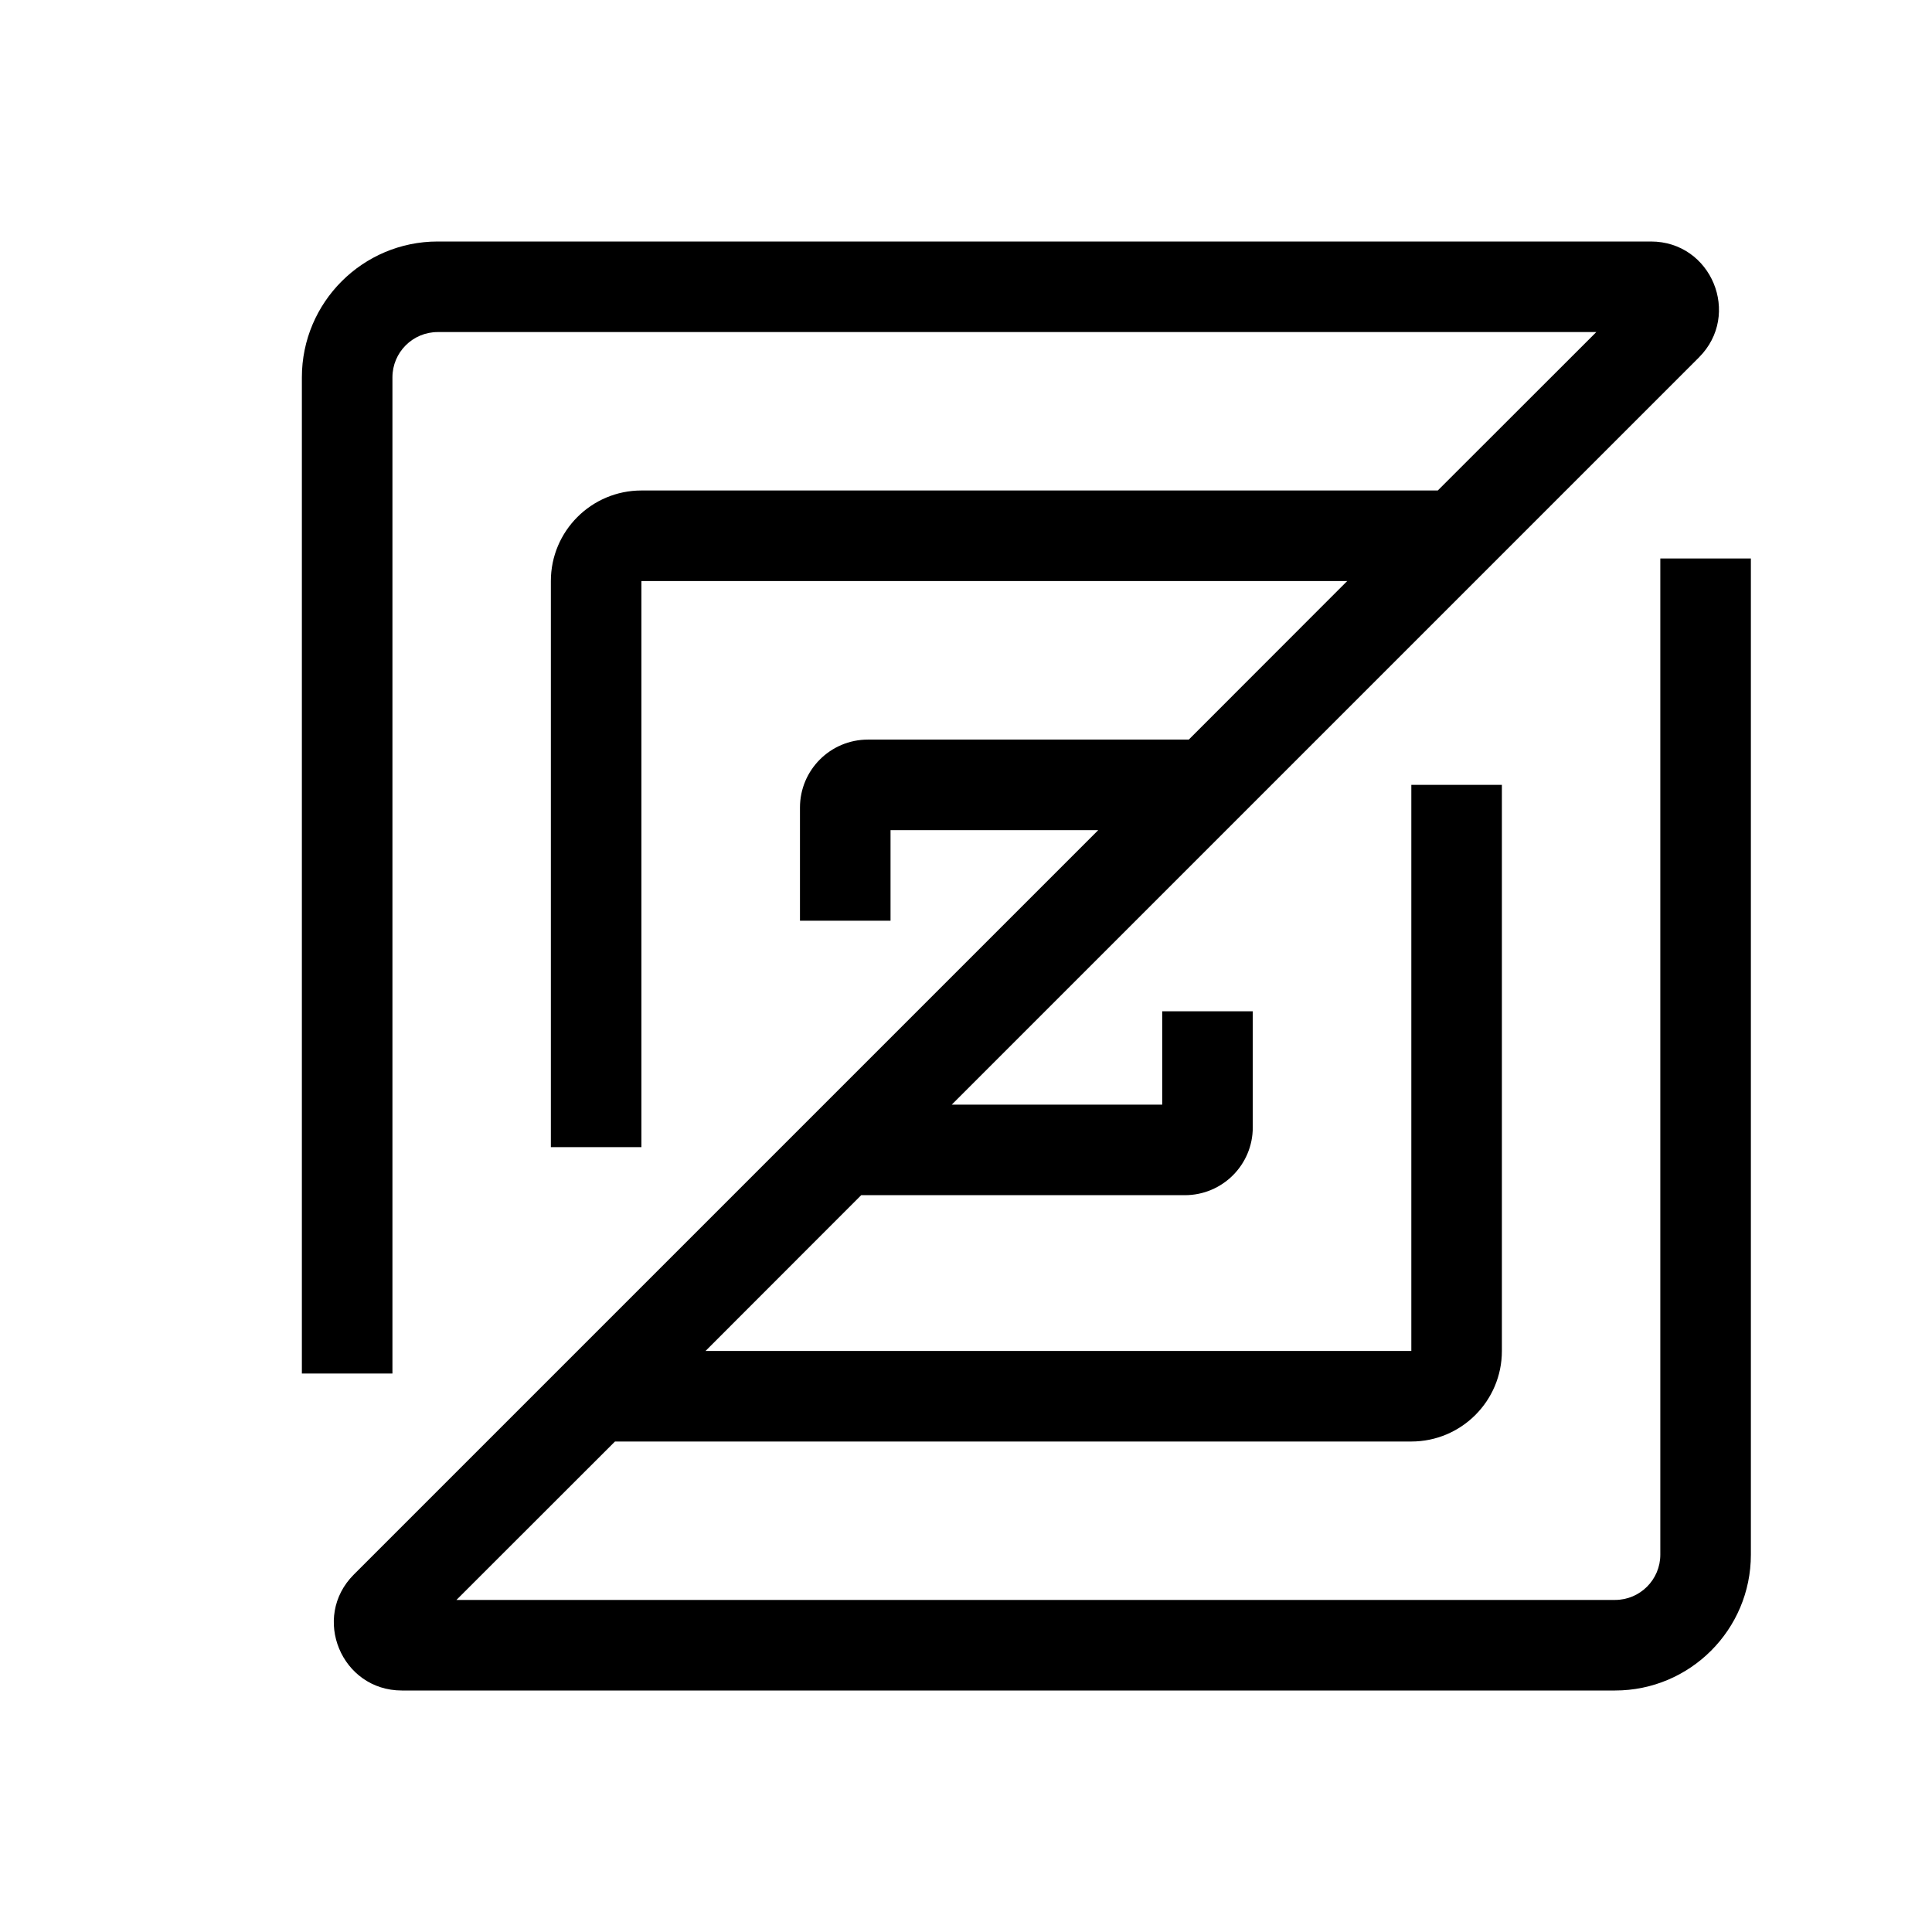
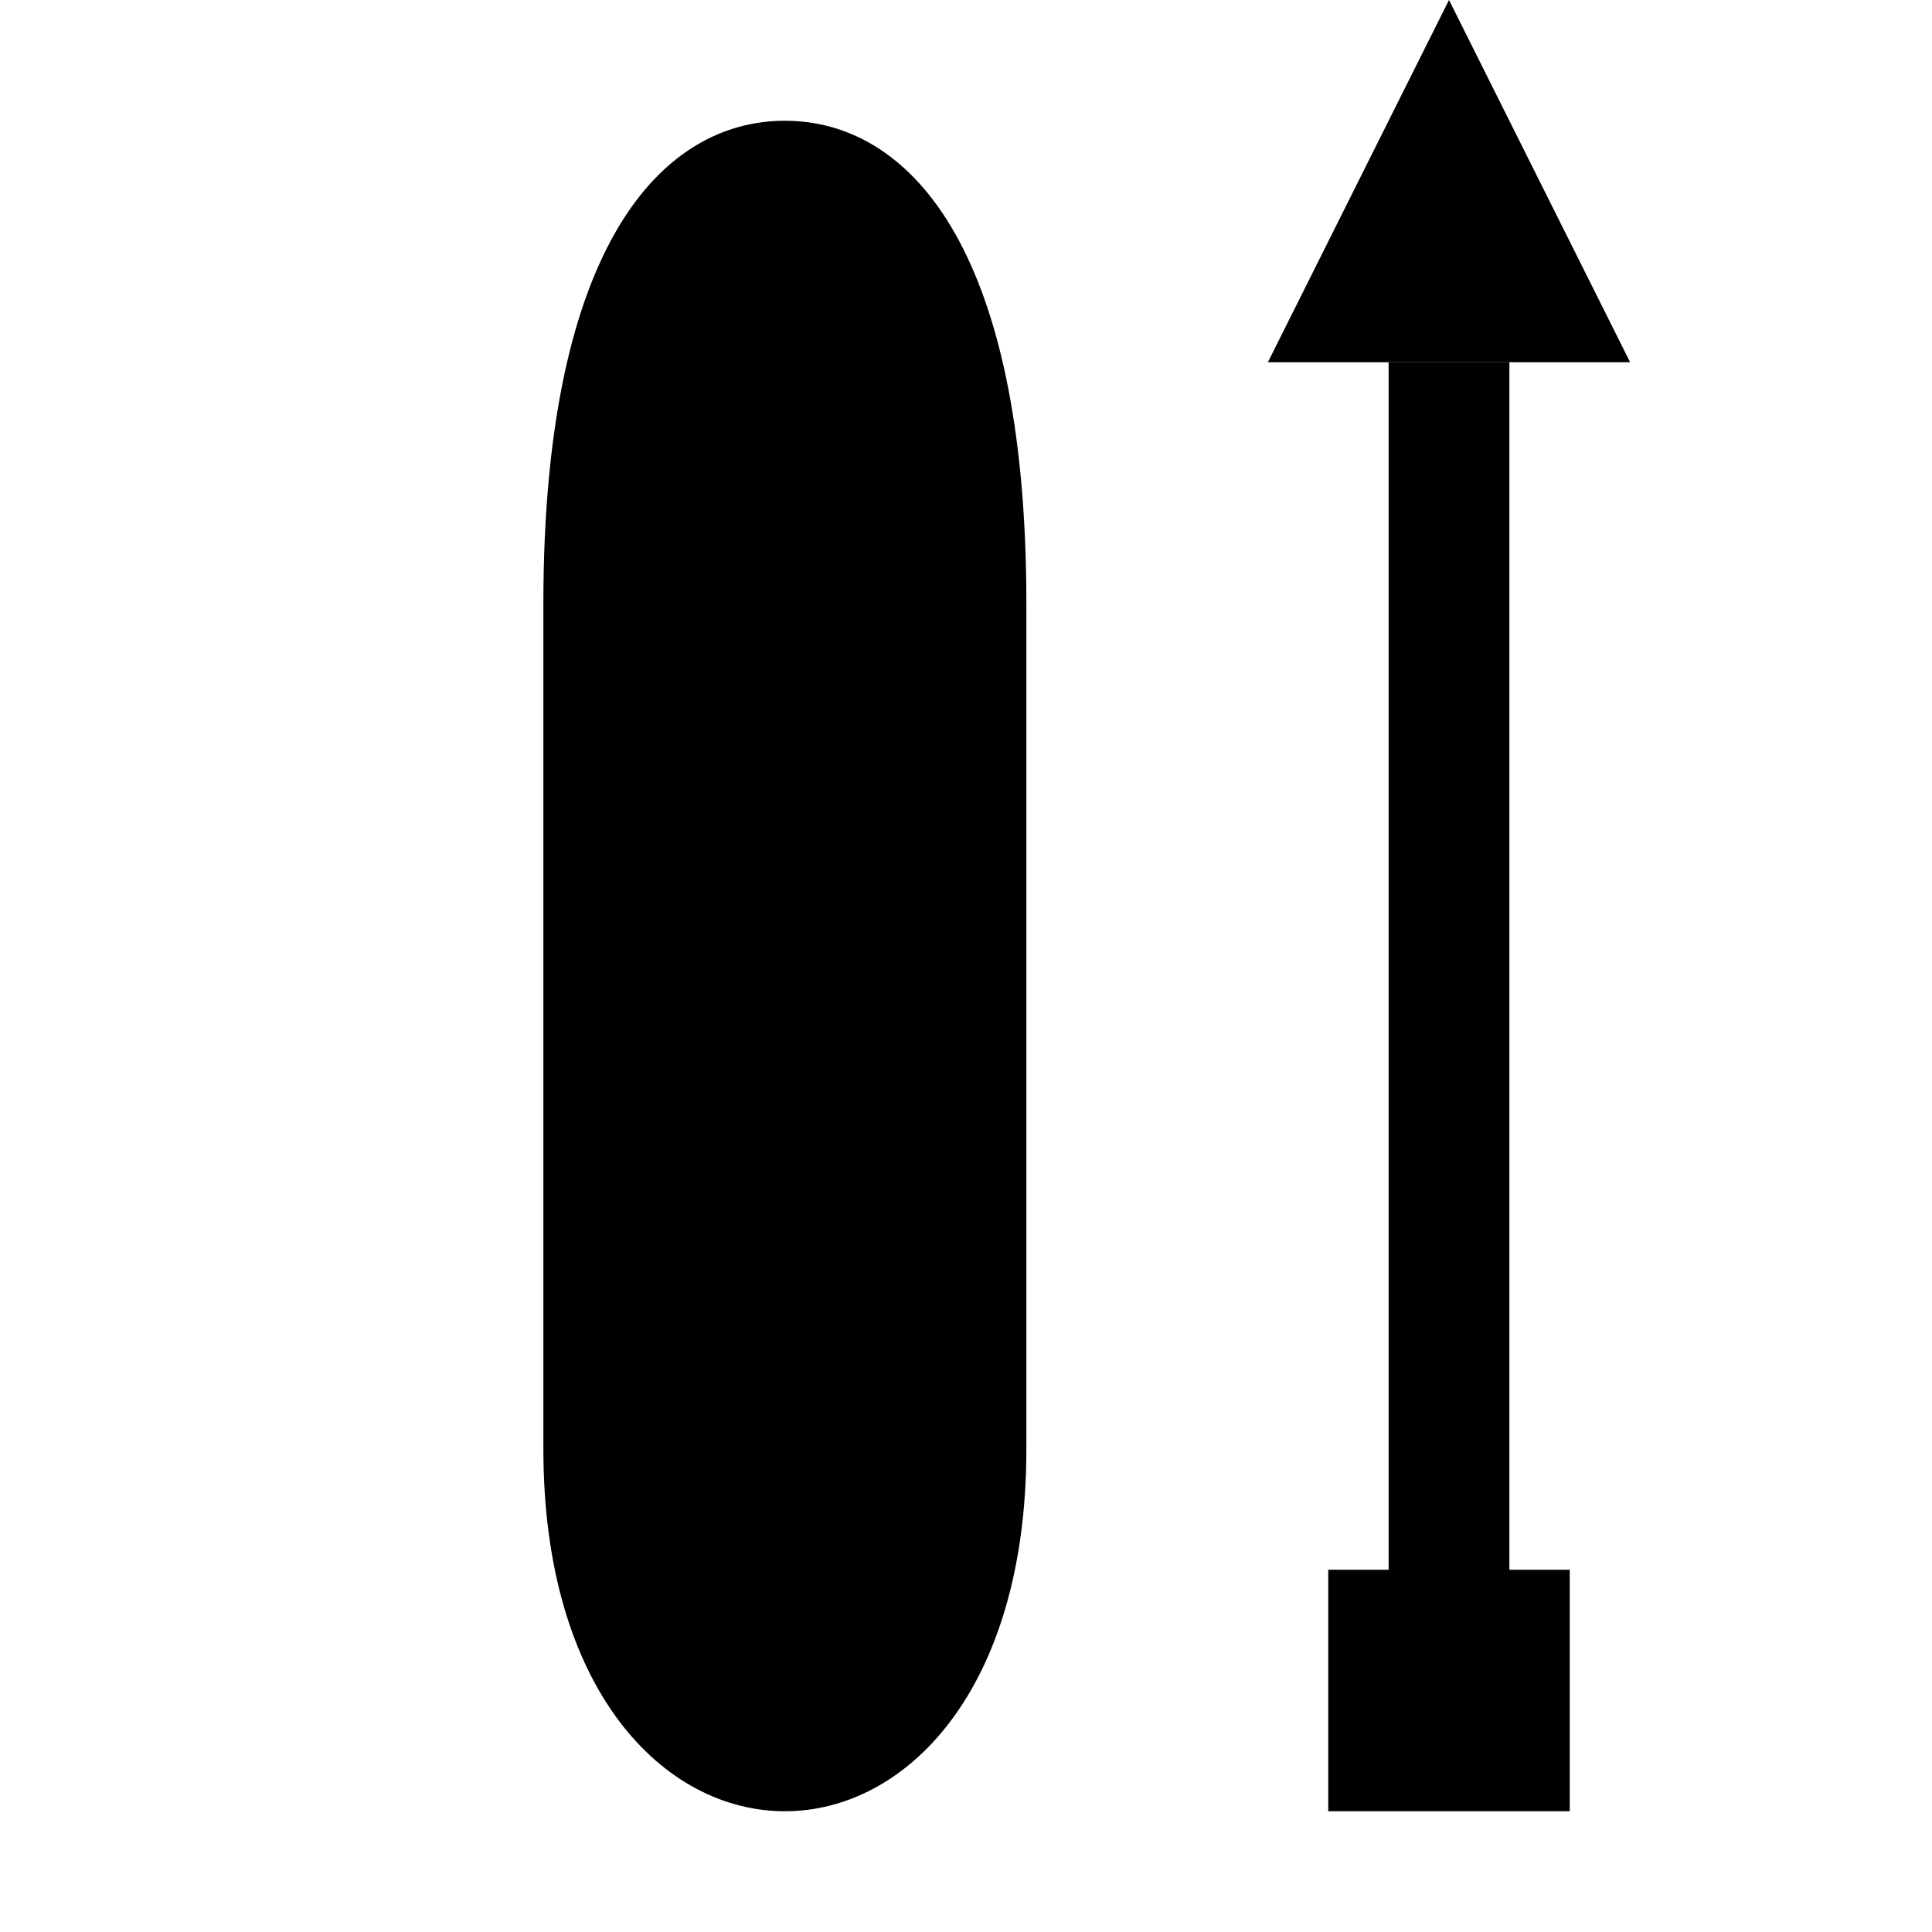
<svg xmlns="http://www.w3.org/2000/svg" width="16" height="16" viewBox="0 0 16 16" fill="none">
-   <path fill-rule="evenodd" clip-rule="evenodd" d="M3.625 2.75C3.418 2.75 3.25 2.918 3.25 3.125V11.375H2.5V3.125C2.5 2.504 3.004 2 3.625 2H13.672C14.174 2 14.424 2.606 14.07 2.96L7.882 9.148H9.625V8.375H10.375V9.336C10.375 9.647 10.123 9.898 9.812 9.898H7.132L5.843 11.188H11.688V6.5H12.438V11.188C12.438 11.602 12.102 11.938 11.688 11.938H5.093L3.78 13.25H13.375C13.582 13.25 13.75 13.082 13.75 12.875V4.625H14.5V12.875C14.5 13.496 13.996 14 13.375 14H3.328C2.827 14 2.576 13.394 2.93 13.04L9.095 6.875H7.375V7.625H6.625V6.688C6.625 6.377 6.877 6.125 7.188 6.125H9.845L11.157 4.812H5.312V9.5H4.562V4.812C4.562 4.398 4.898 4.062 5.312 4.062H11.907L13.22 2.75H3.625Z" fill="black" />
+   <g fill="black">
+     <path d="M6.5 1C5.5 1 4.5 2 4.5 5V12C4.5 14 5.5 15 6.5 15C7.5 15 8.5 14 8.5 12V5C8.5 2 7.5 1 6.5 1ZM5.5 5V11H7.5V5H5.5Z" />
+     <path d="M11 13H13V15H11V13Z" />
+     <rect x="11.5" y="3" width="1" height="11" />
+     <path d="M12 0L10.5 3H13.5L12 0Z" />
+   </g>
</svg>
